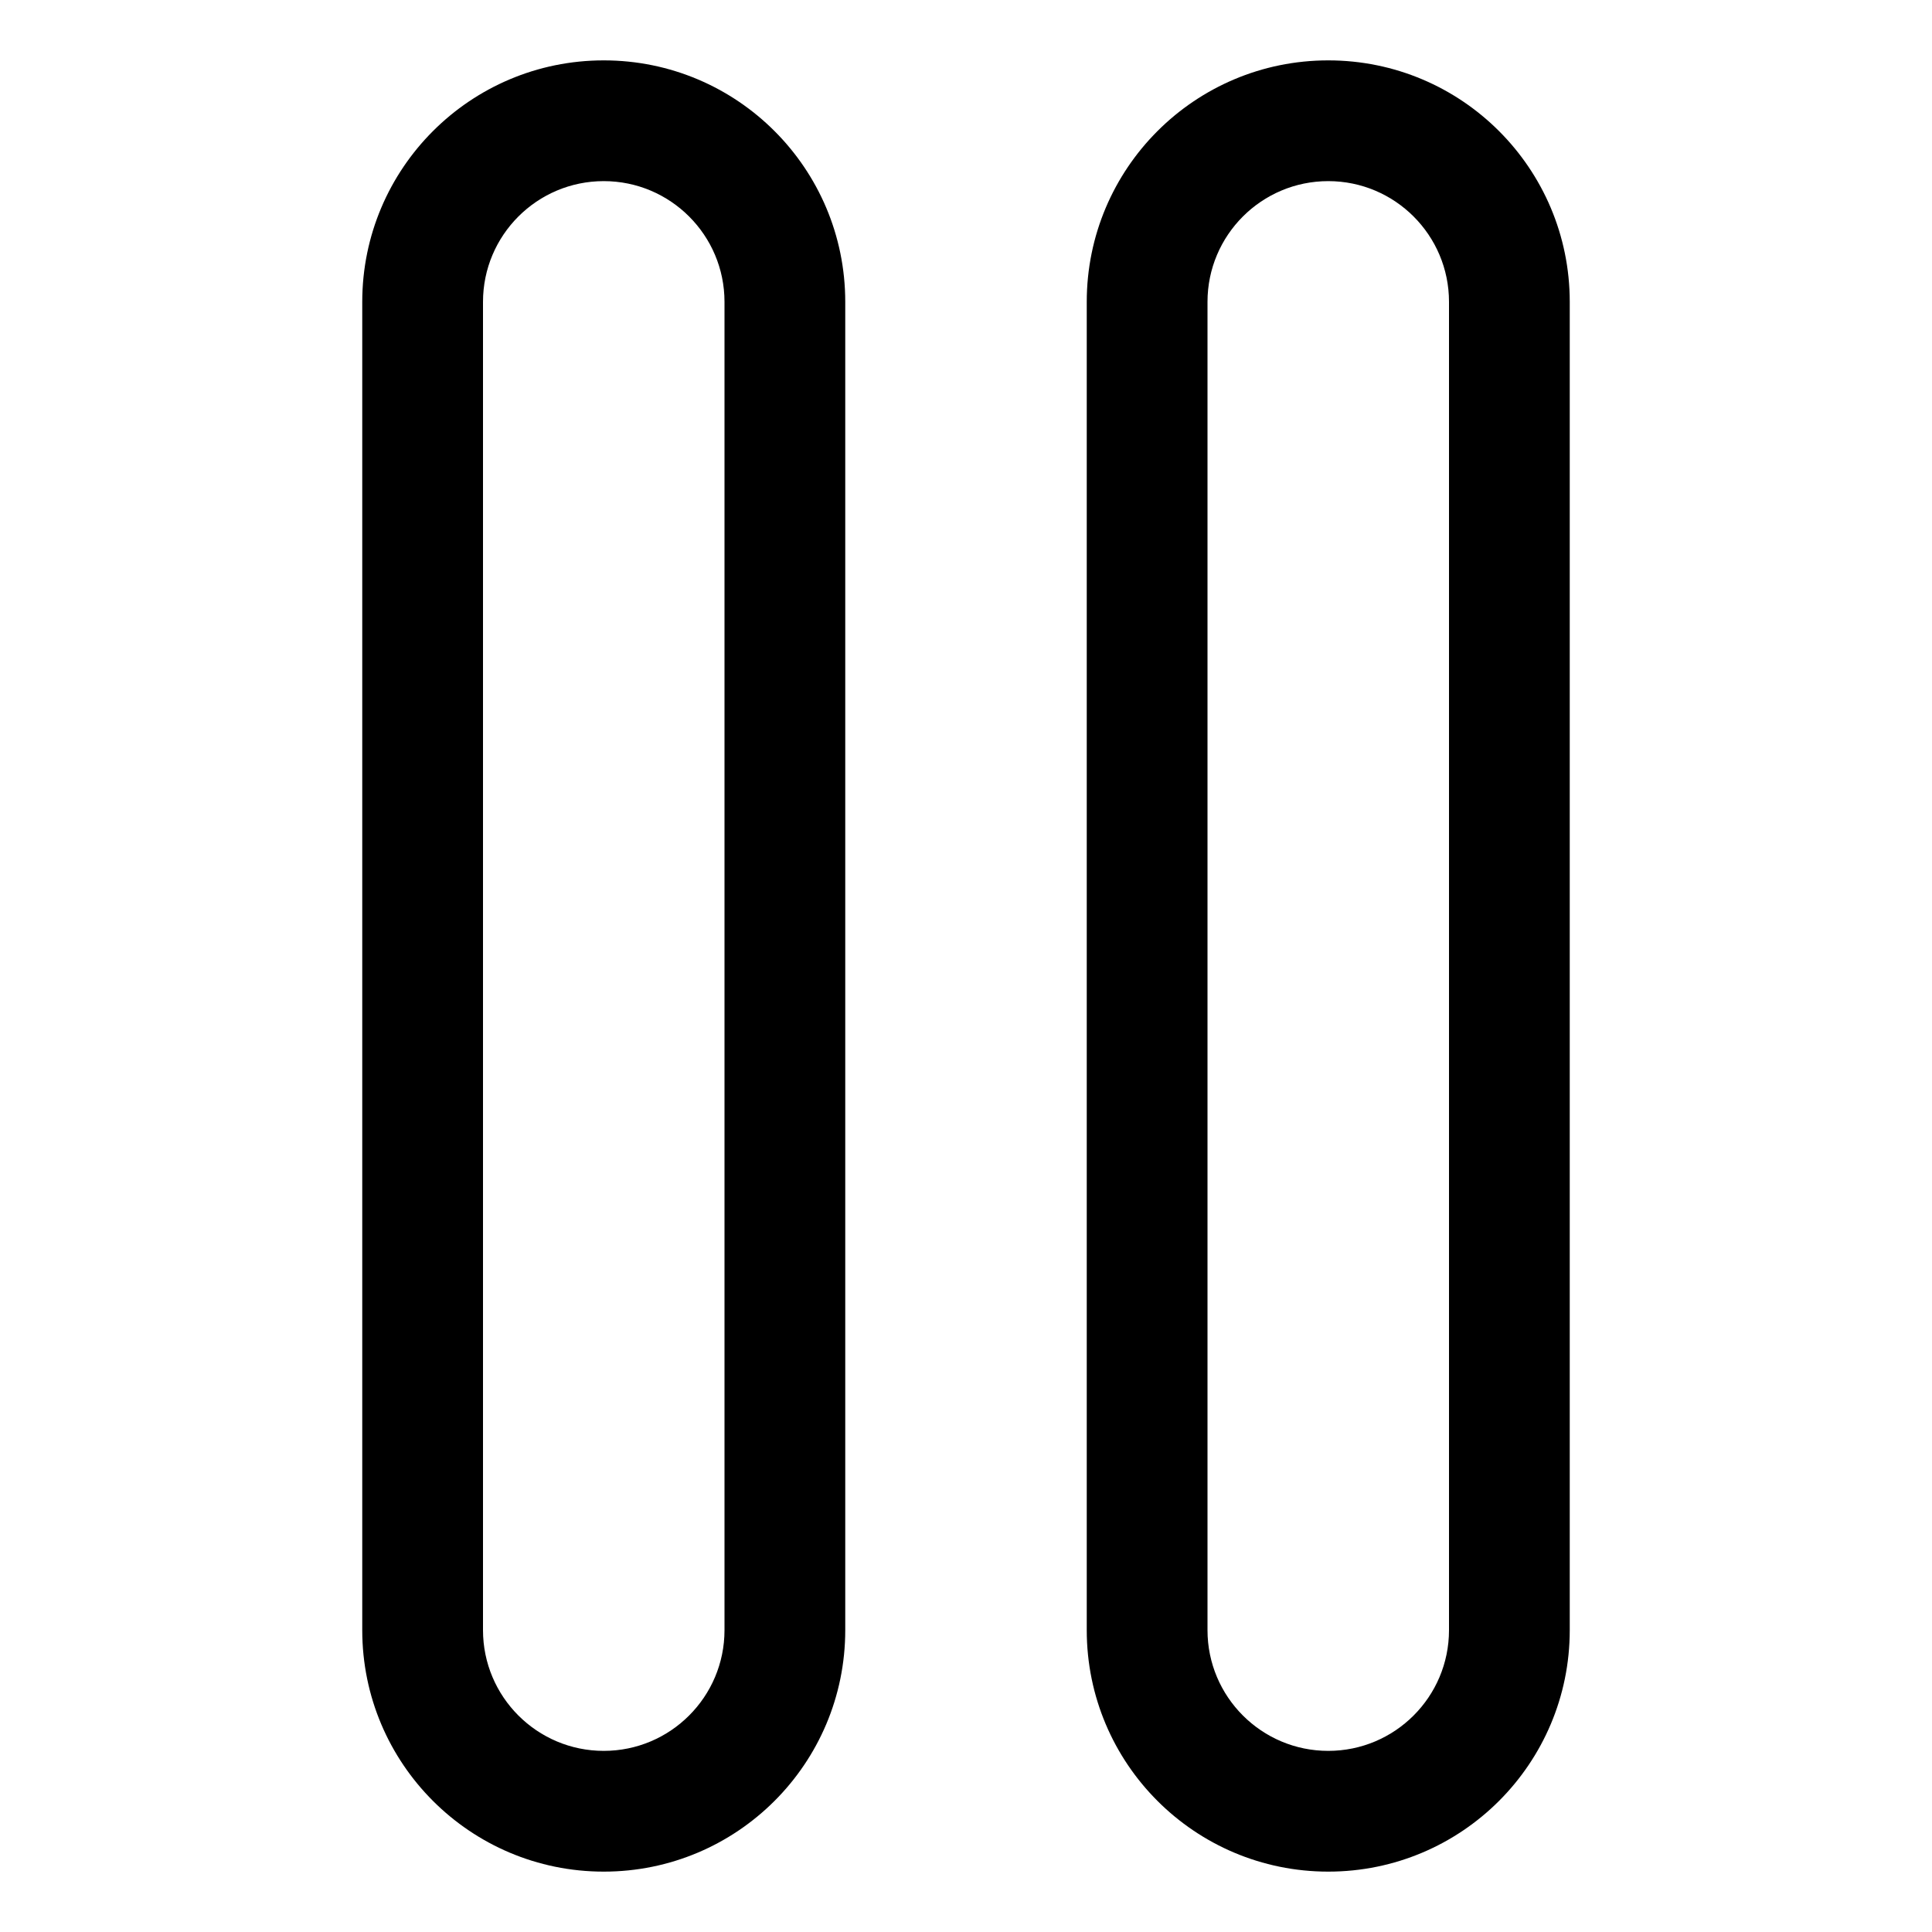
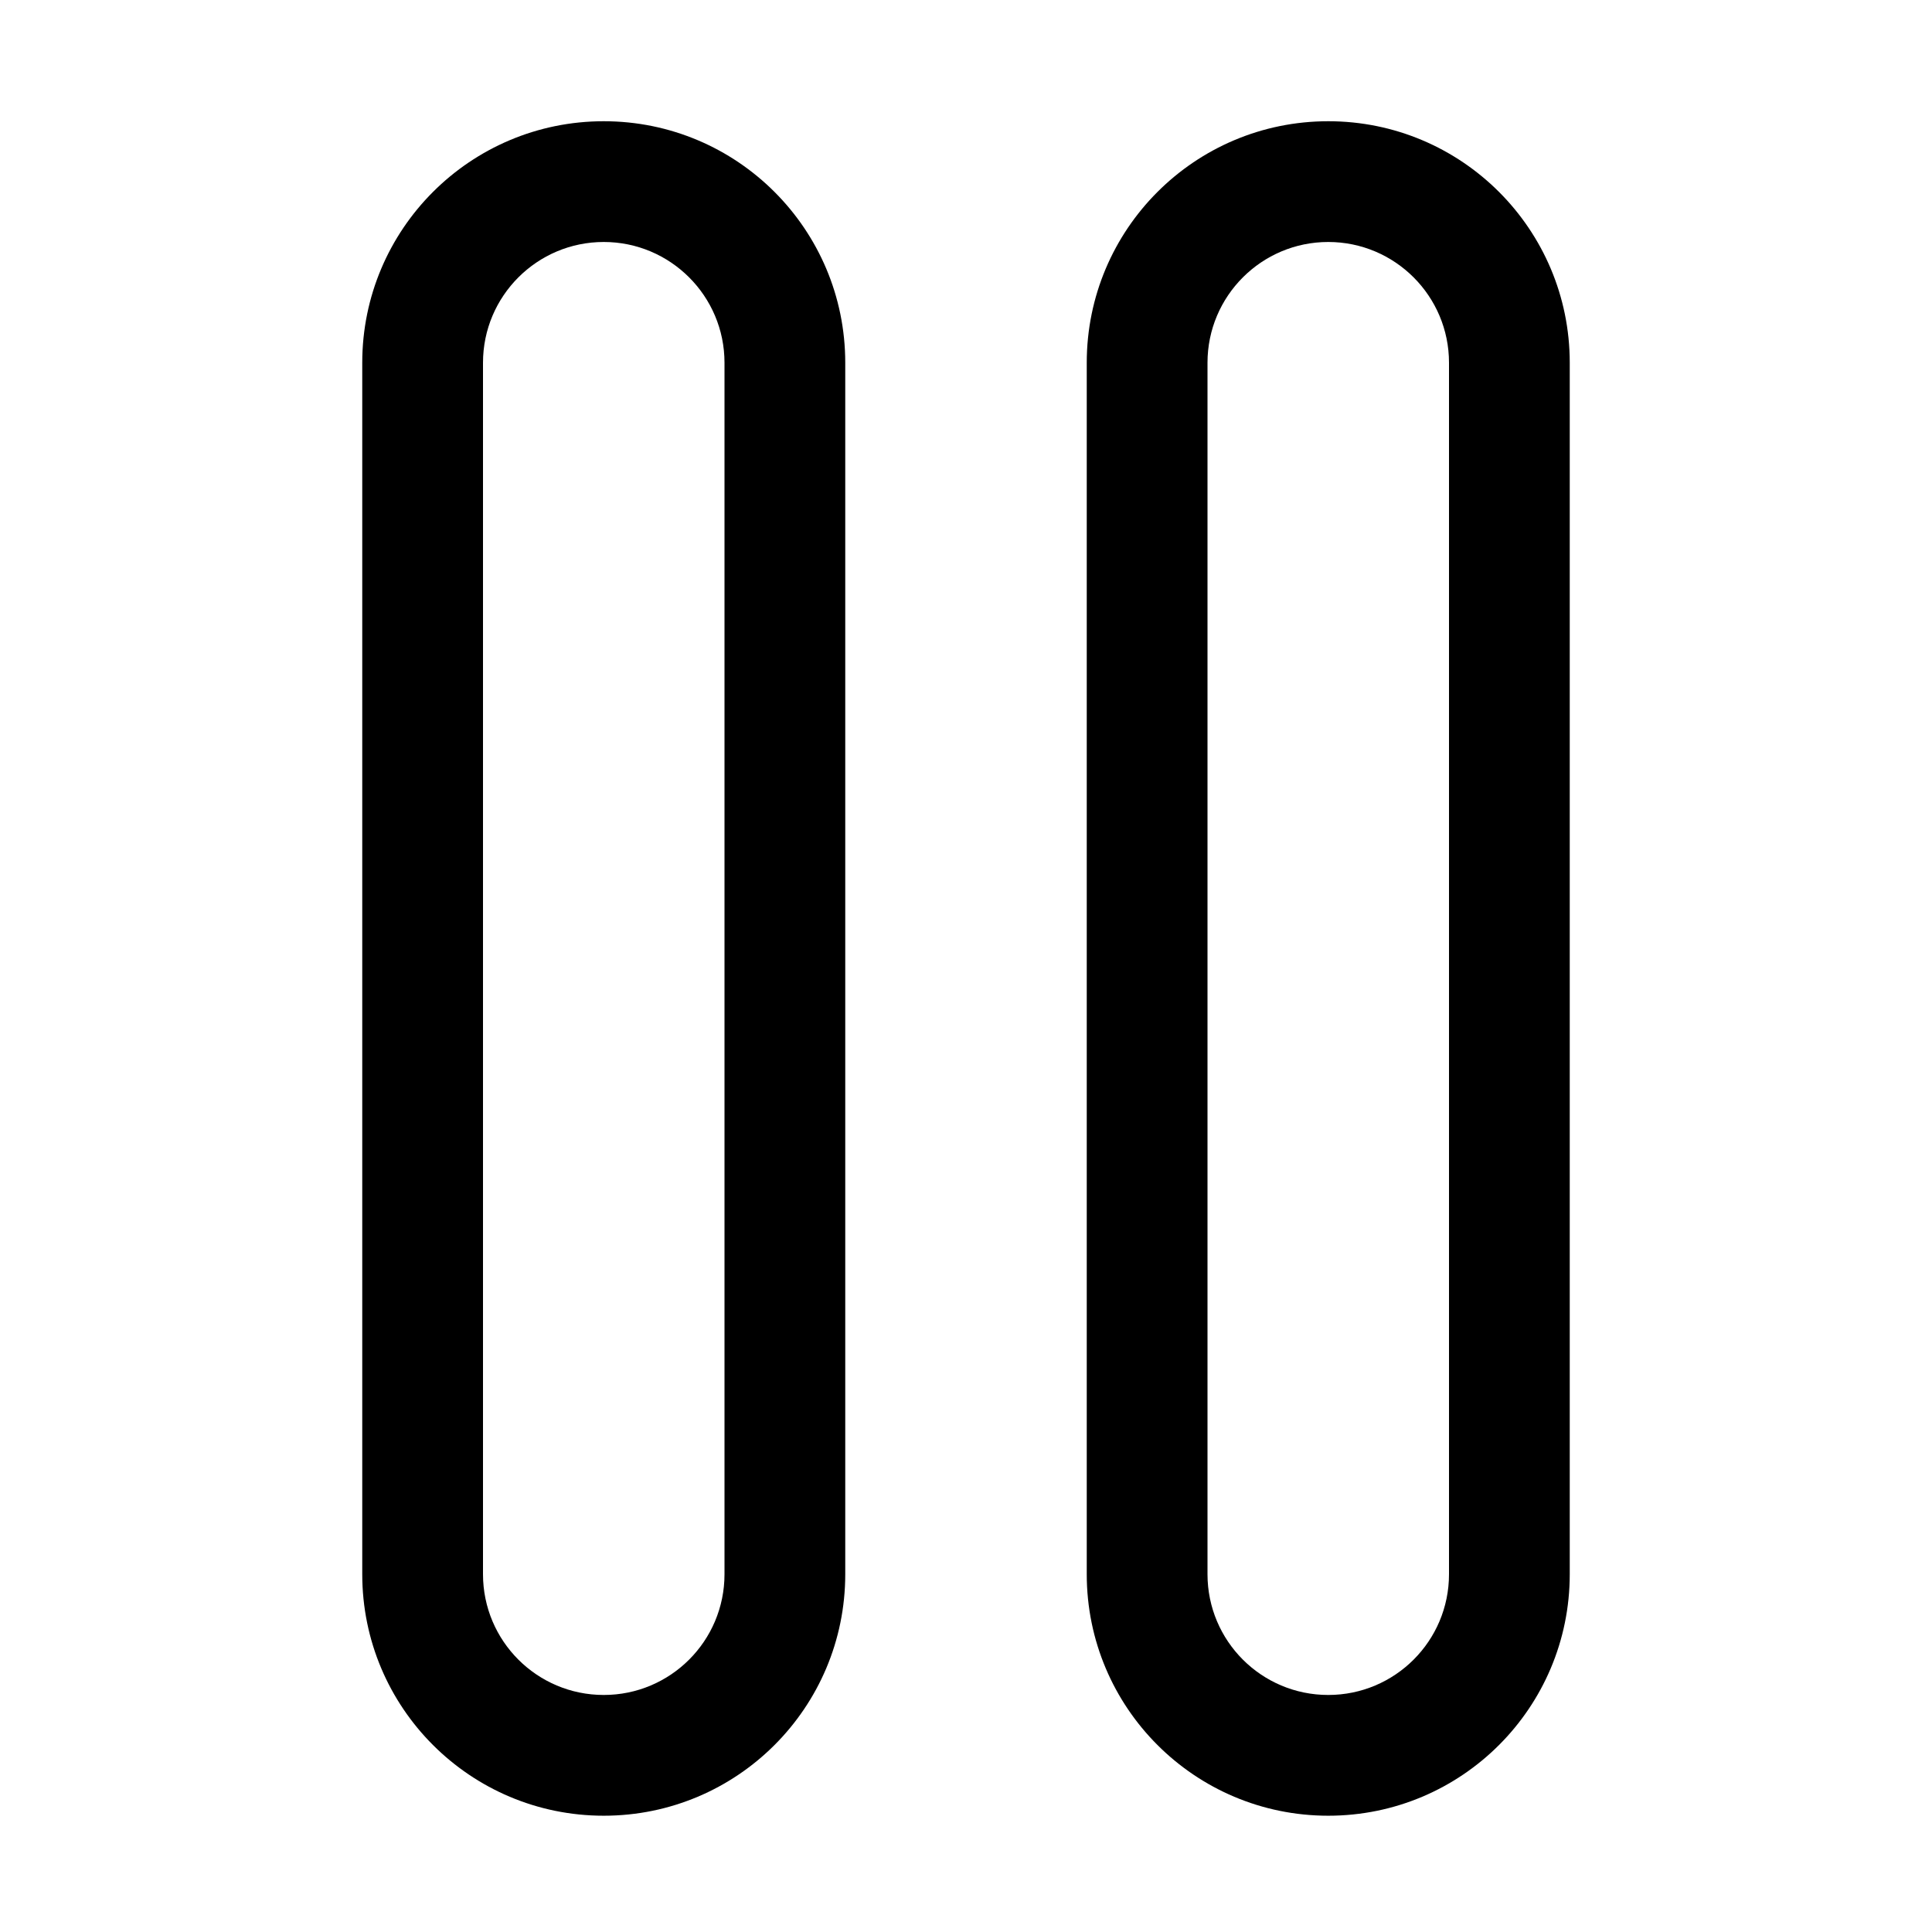
<svg xmlns="http://www.w3.org/2000/svg" width="16px" height="16px" viewBox="0 0 16 16" version="1.1">
  <g id="ICON-/-toolbar-/-interrupt" stroke="none" stroke-width="1" fill="none" fill-rule="evenodd">
-     <path d="M5,0.5 C6.105,0.5 7,1.395 7,2.5 L7,13.5 C7,14.605 6.105,15.5 5,15.5 C3.895,15.5 3,14.605 3,13.5 L3,2.5 C3,1.395 3.895,0.5 5,0.5 Z M5,1.5 C4.448,1.5 4,1.948 4,2.5 L4,13.5 C4,14.052 4.448,14.5 5,14.5 C5.552,14.5 6,14.052 6,13.5 L6,2.5 C6,1.948 5.552,1.5 5,1.5 Z M11,0.5 C12.105,0.5 13,1.395 13,2.5 L13,13.5 C13,14.605 12.105,15.5 11,15.5 C9.895,15.5 9,14.605 9,13.5 L9,2.5 C9,1.395 9.895,0.5 11,0.5 Z M11,1.5 C10.448,1.5 10,1.948 10,2.5 L10,13.5 C10,14.052 10.448,14.5 11,14.5 C11.552,14.5 12,14.052 12,13.5 L12,2.5 C12,1.948 11.552,1.5 11,1.5 Z" id="形状结合" fill="#000000" />
+     <path d="M5,1.004 C6.105,1.004 7,1.899 7,3.004 L7,13.037 C7,14.142 6.105,15.037 5,15.037 C3.895,15.037 3,14.142 3,13.037 L3,3.004 C3,1.899 3.895,1.004 5,1.004 Z M5,2.004 C4.448,2.004 4,2.452 4,3.004 L4,13.037 C4,13.59 4.448,14.037 5,14.037 C5.552,14.037 6,13.59 6,13.037 L6,3.004 C6,2.452 5.552,2.004 5,2.004 Z M11,1.004 C12.105,1.004 13,1.899 13,3.004 L13,13.037 C13,14.142 12.105,15.037 11,15.037 C9.895,15.037 9,14.142 9,13.037 L9,3.004 C9,1.899 9.895,1.004 11,1.004 Z M11,2.004 C10.448,2.004 10,2.452 10,3.004 L10,13.037 C10,13.59 10.448,14.037 11,14.037 C11.552,14.037 12,13.59 12,13.037 L12,3.004 C12,2.452 11.552,2.004 11,2.004 Z" id="形状结合" fill="#000000" />
  </g>
</svg>
